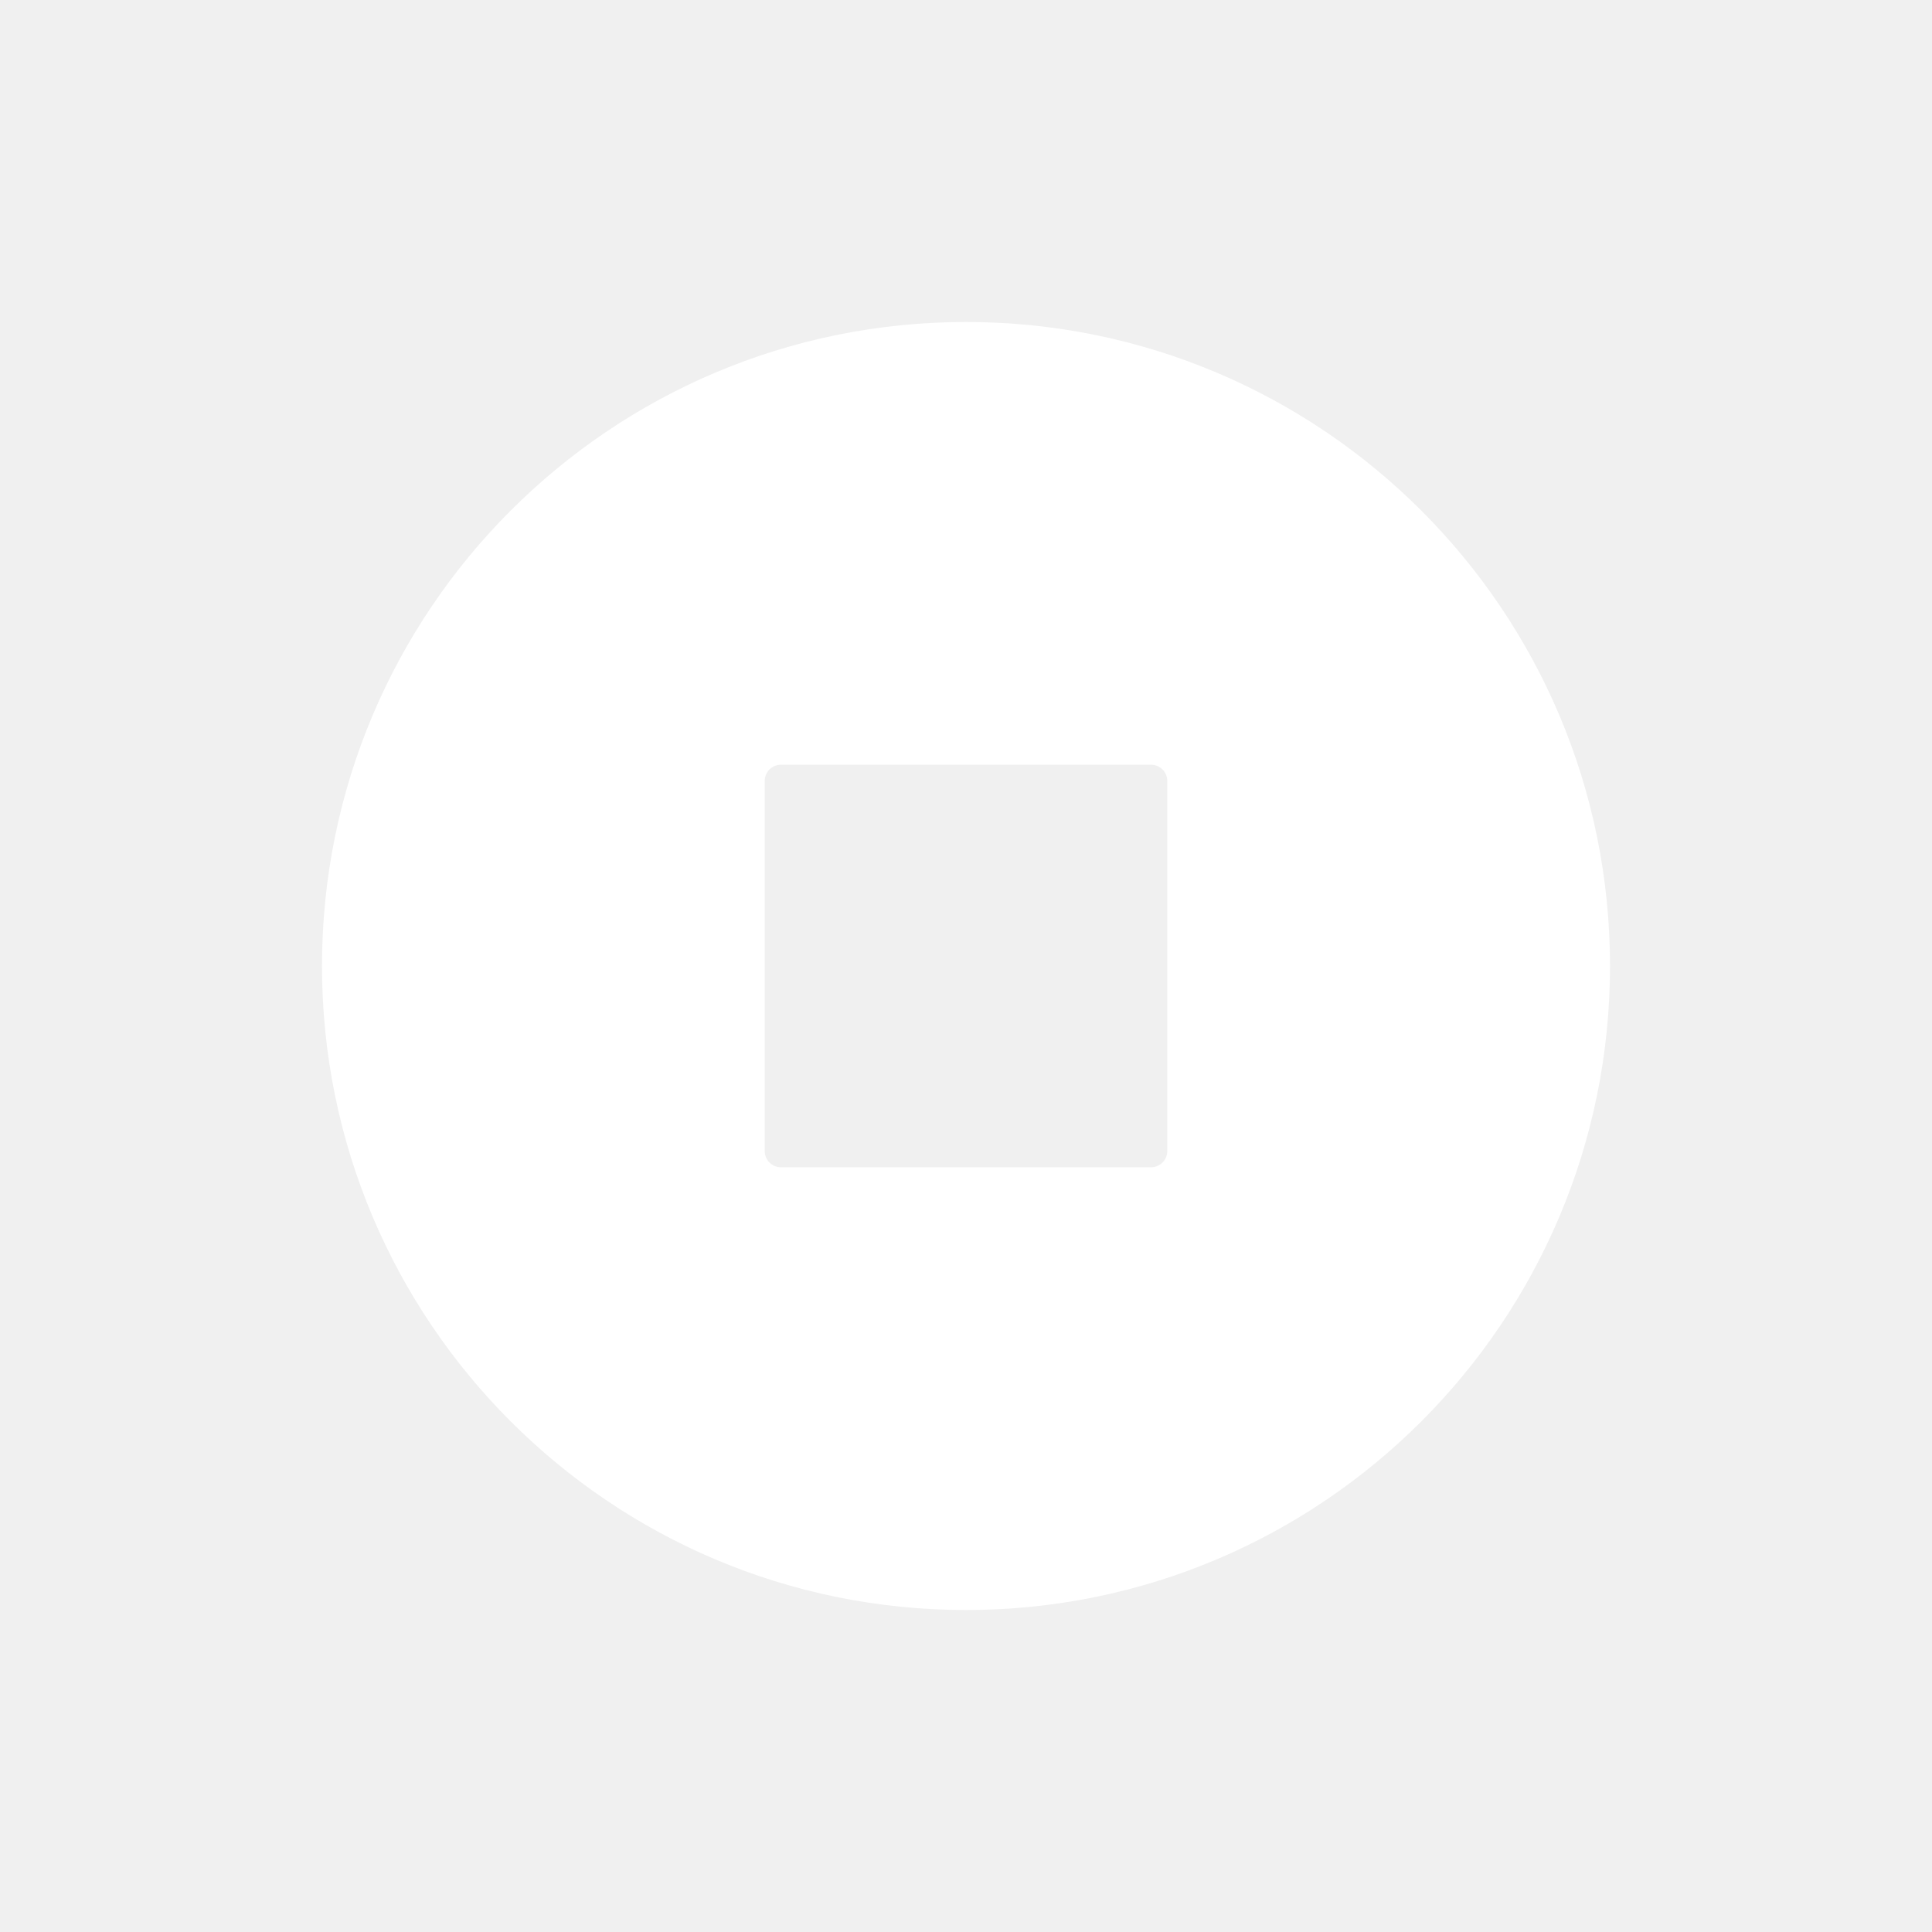
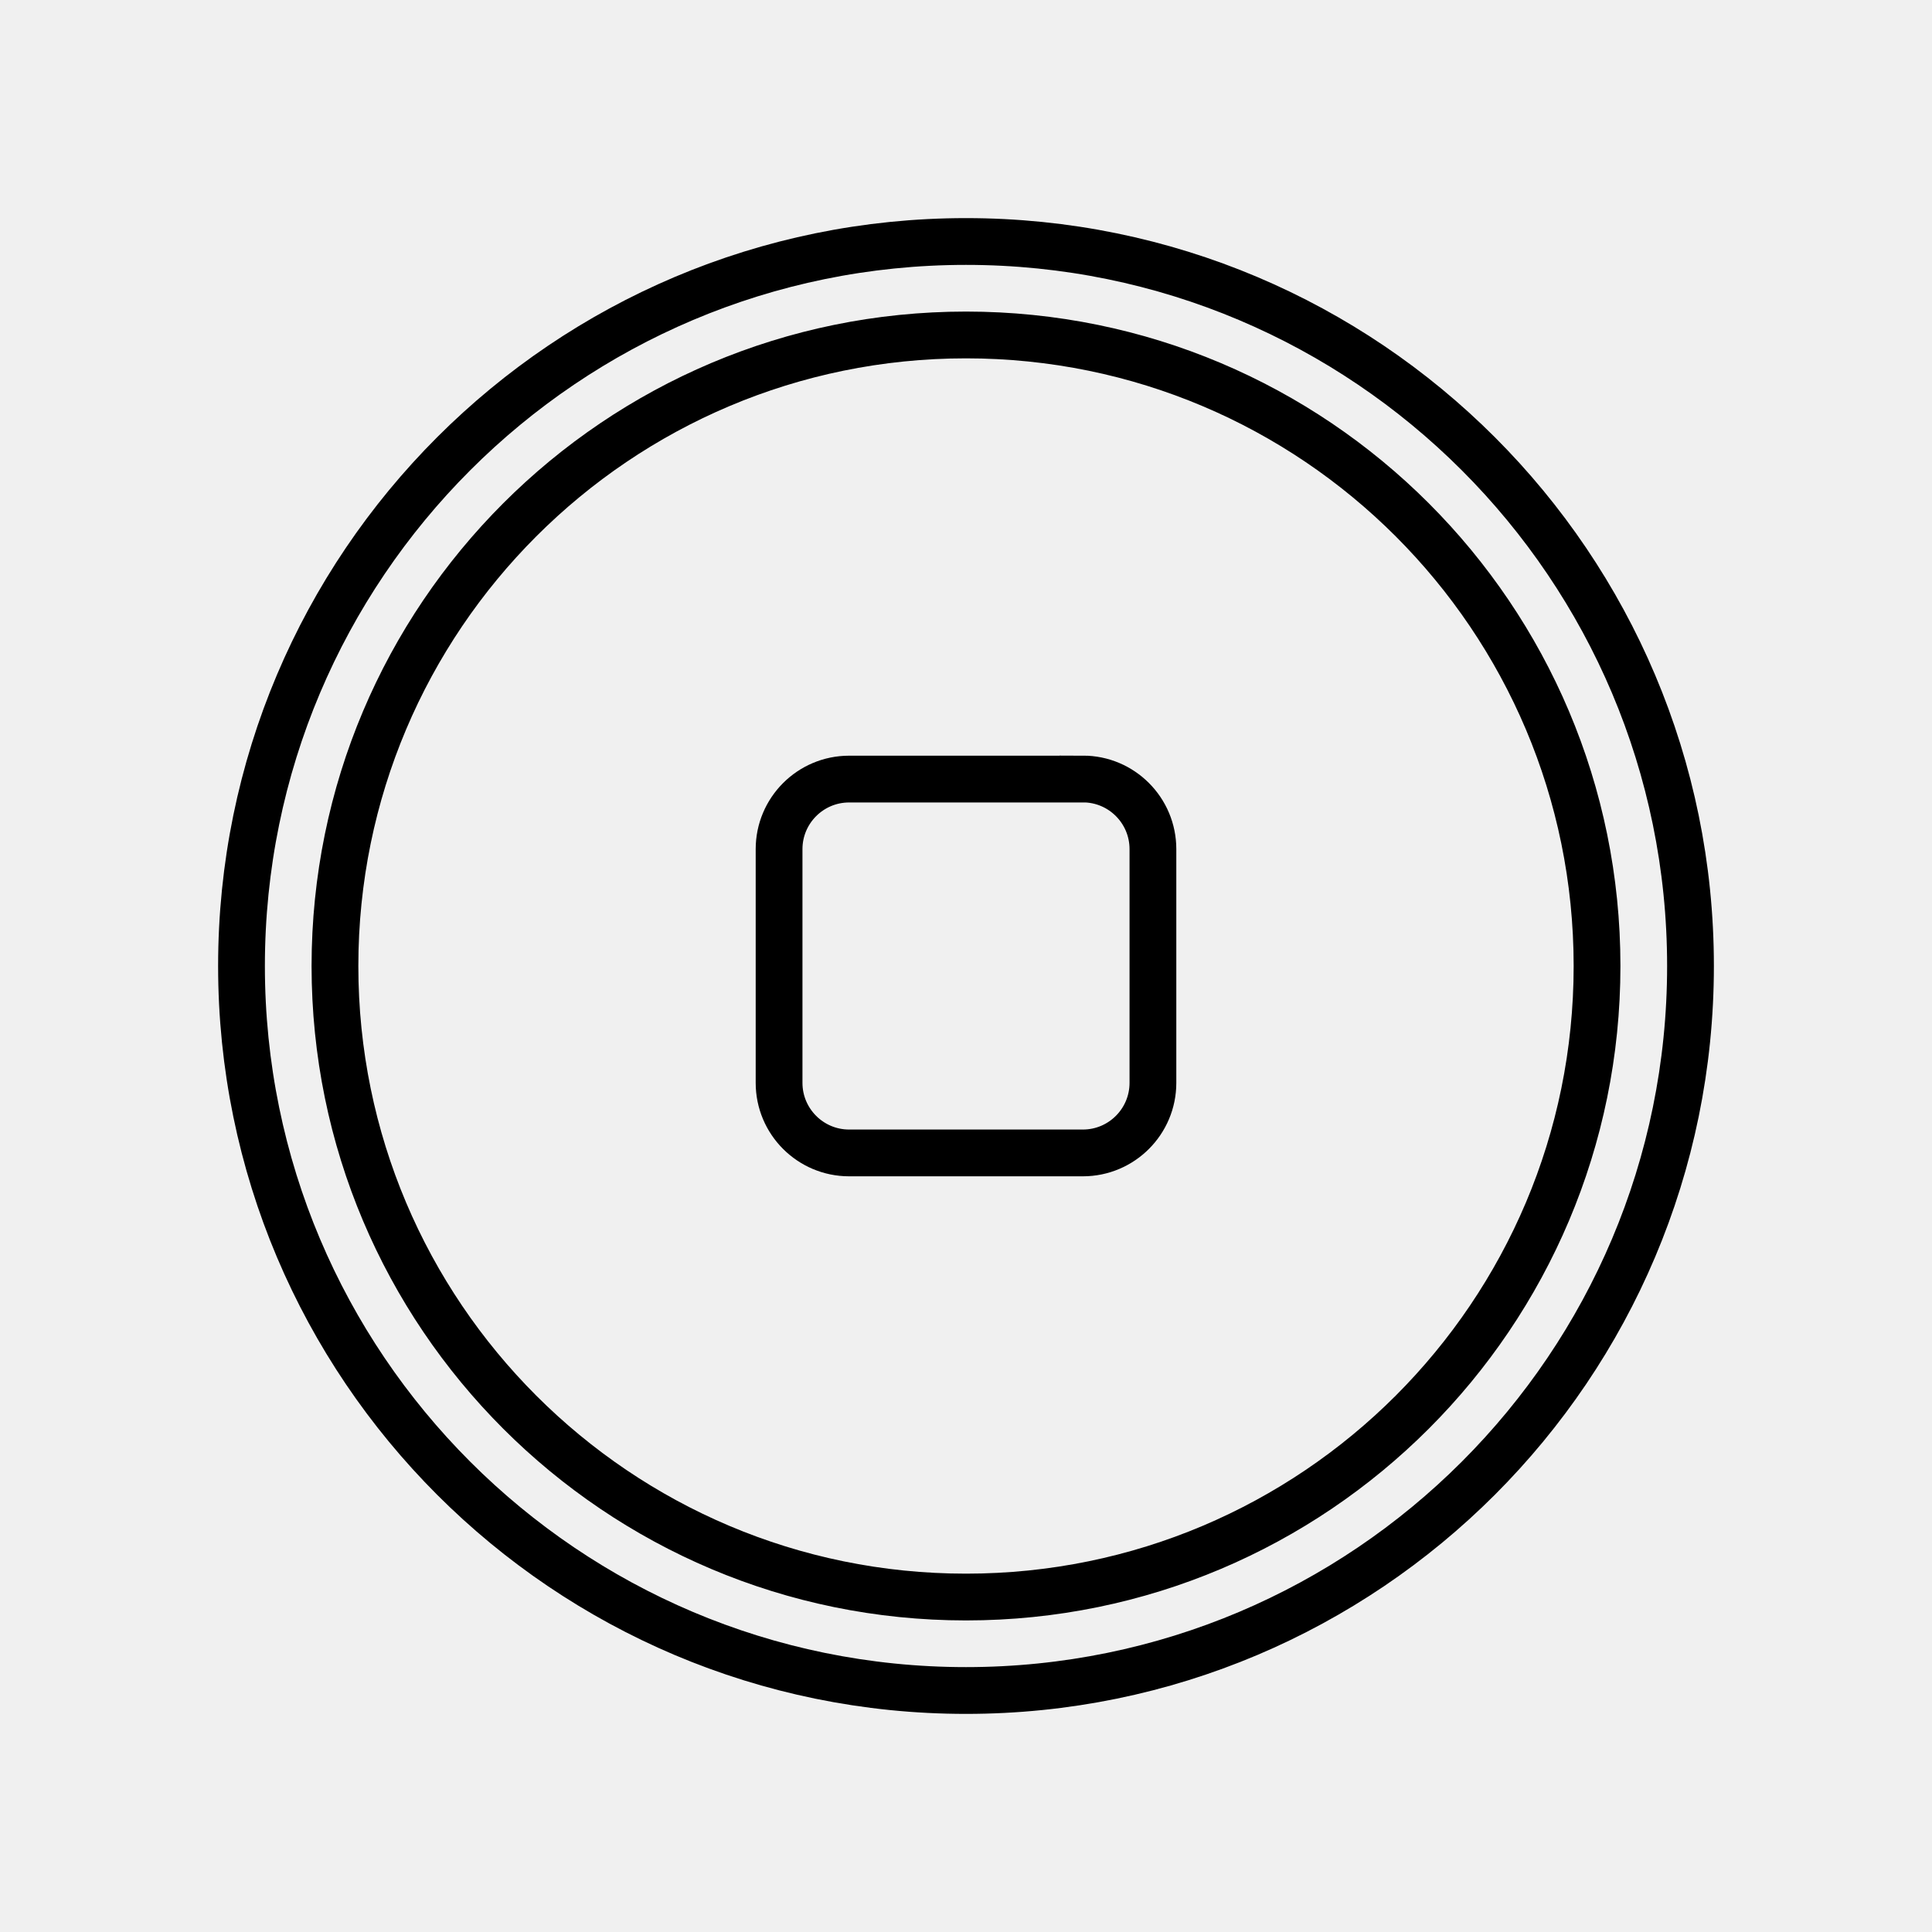
<svg xmlns="http://www.w3.org/2000/svg" width="24" height="24" viewBox="0 0 24 24">
  <g fill="none" fill-rule="evenodd">
    <g>
-       <g fill="#FFF">
-         <path d="M8 0c4.418 0 8 3.582 8 8s-3.582 8-8 8-8-3.582-8-8 3.582-8 8-8zm2.3 5.5H5.7c-.11 0-.2.09-.2.2v4.6c0 .11.09.2.2.2h4.6c.11 0 .2-.09.2-.2V5.7c0-.11-.09-.2-.2-.2z" transform="translate(4 4)" />
+       <g fill-rule="nonzero" stroke="#000" stroke-width=".581">
+         <path d="M9 0c4.97 0 9 4.03 9 9s-4.03 9-9 9-9-4.03-9-9 4.03-9 9-9zm0 1.161c-4.33 0-7.839 3.51-7.839 7.839 0 4.33 3.51 7.839 7.839 7.839 4.33 0 7.839-3.51 7.839-7.839 0-4.33-3.51-7.839-7.839-7.839zm1.452 5.516c.48 0 .87.39.87.871v2.904c0 .48-.39.87-.87.87H7.548c-.48 0-.87-.39-.87-.87V7.548c0-.48.39-.87.87-.87h2.904z" transform="translate(3 3)" />
      </g>
    </g>
  </g>
</svg>
